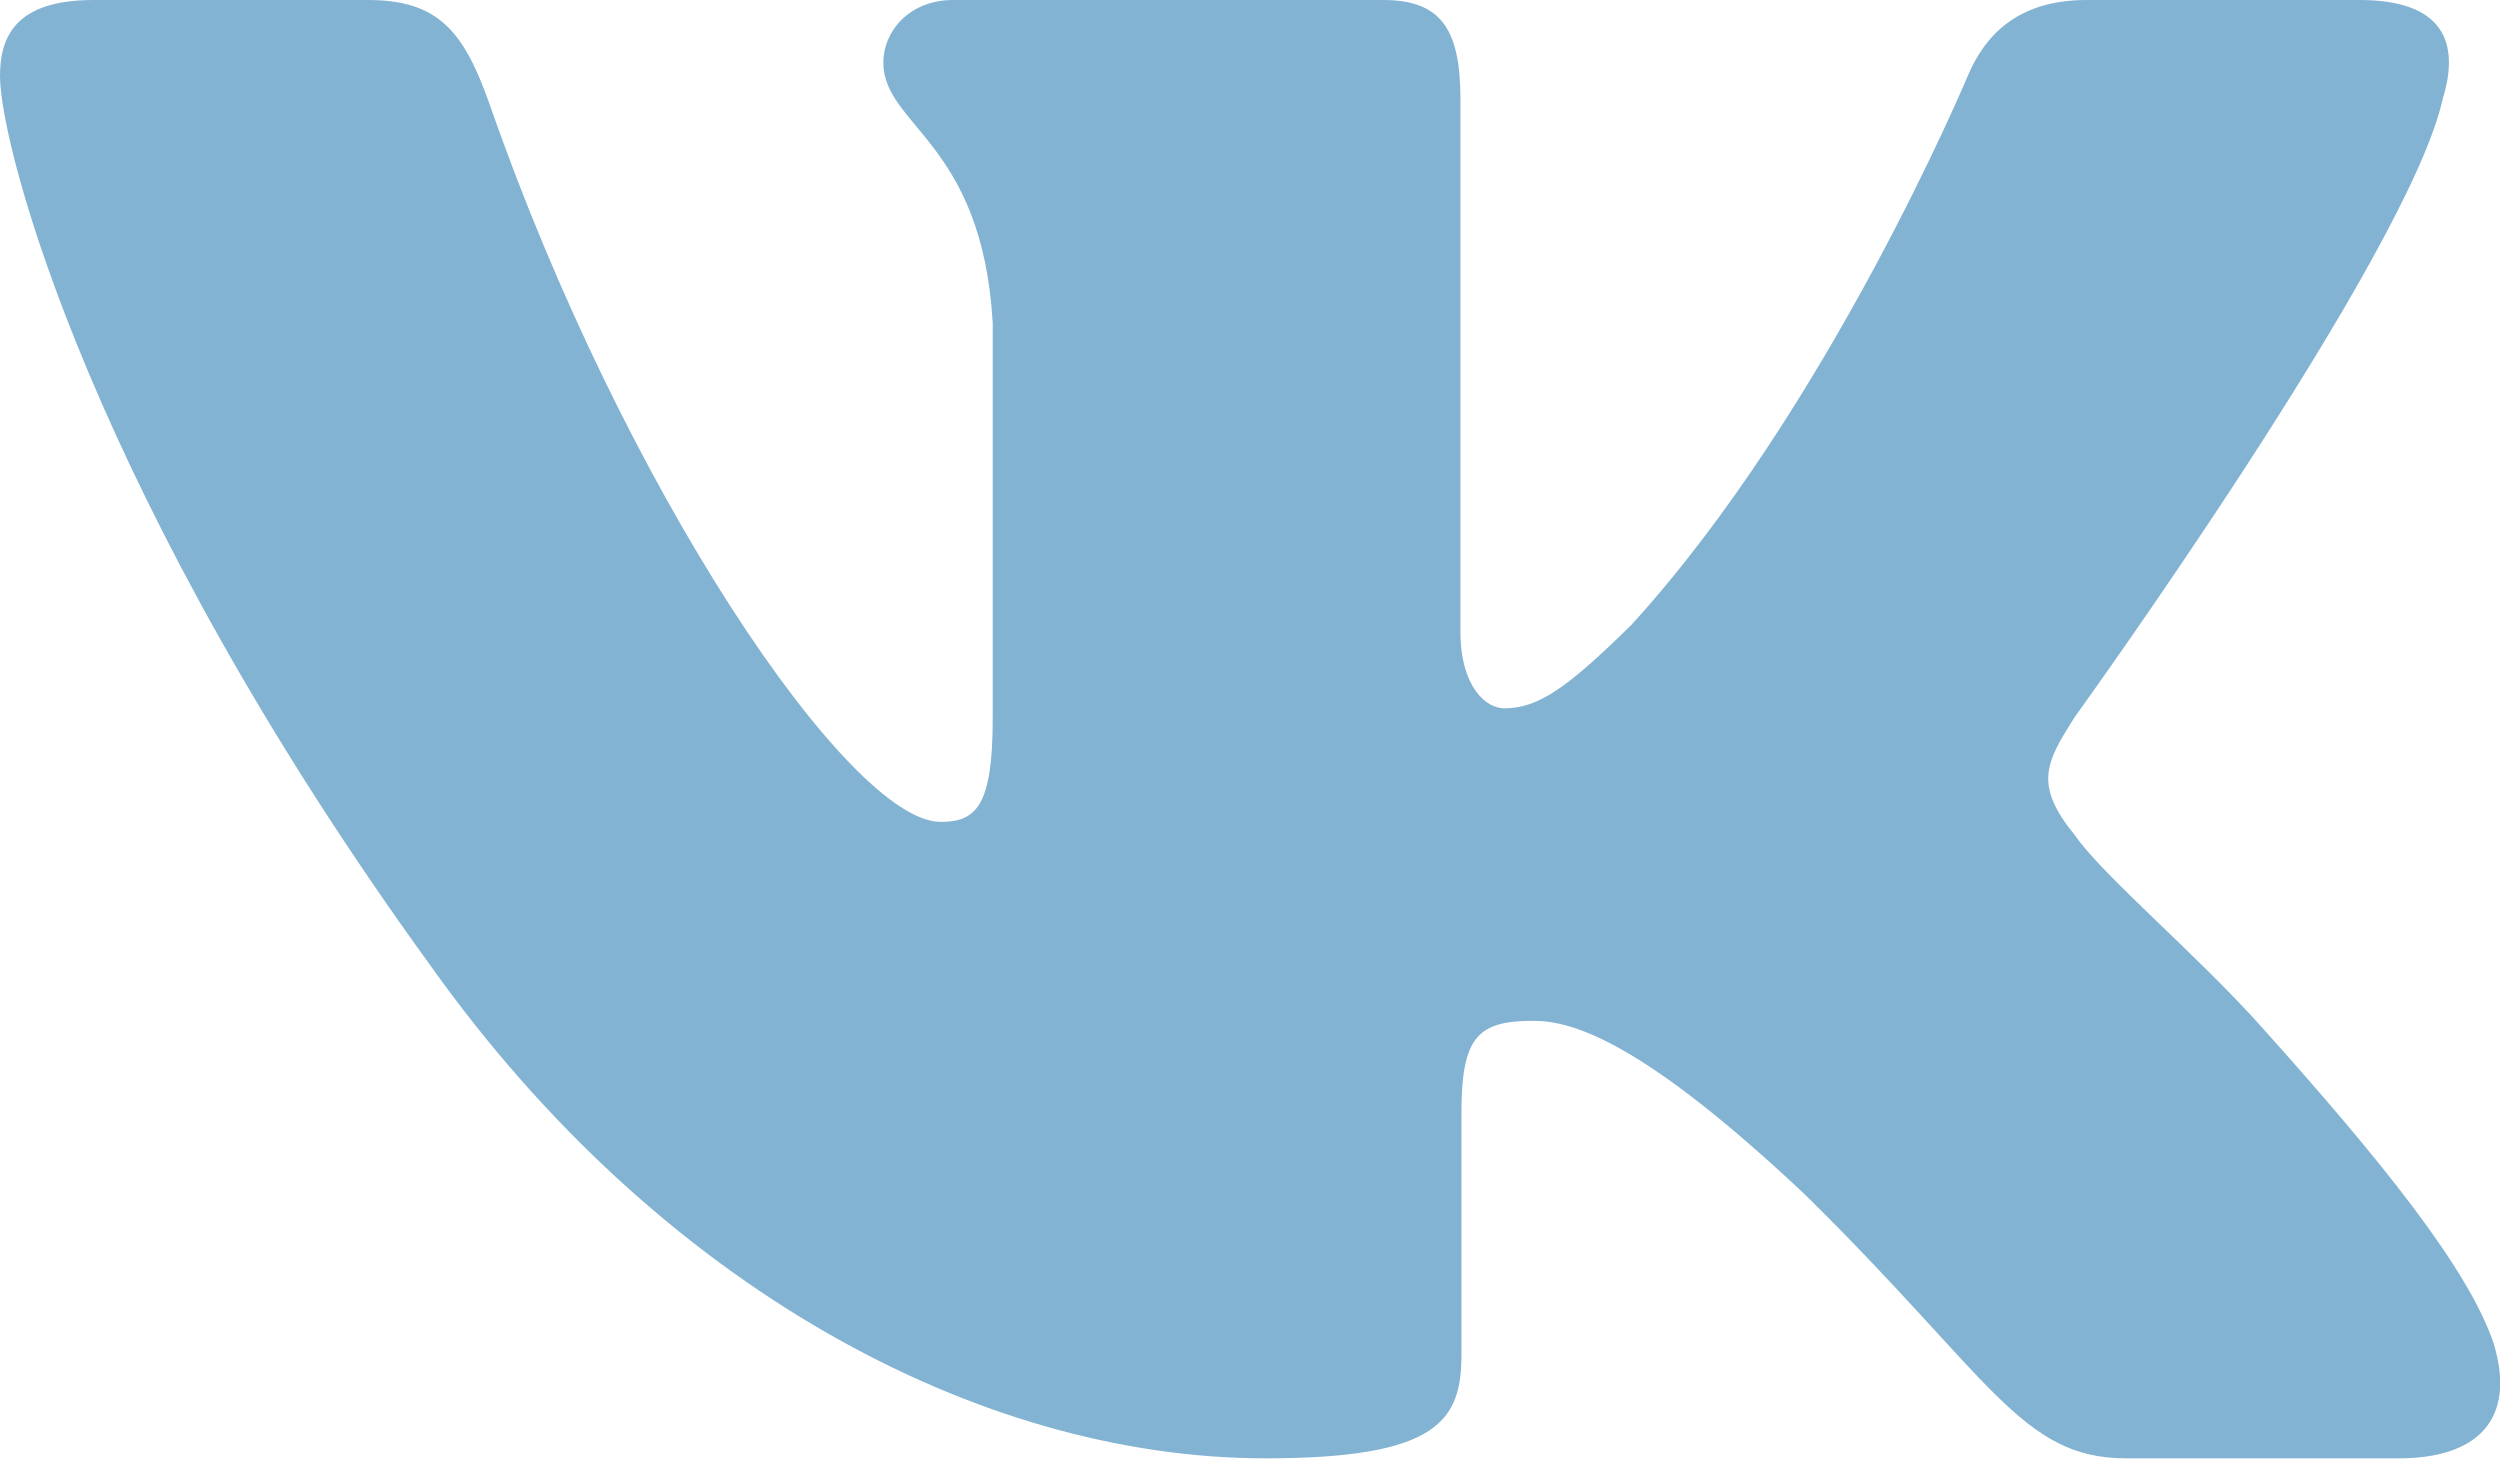
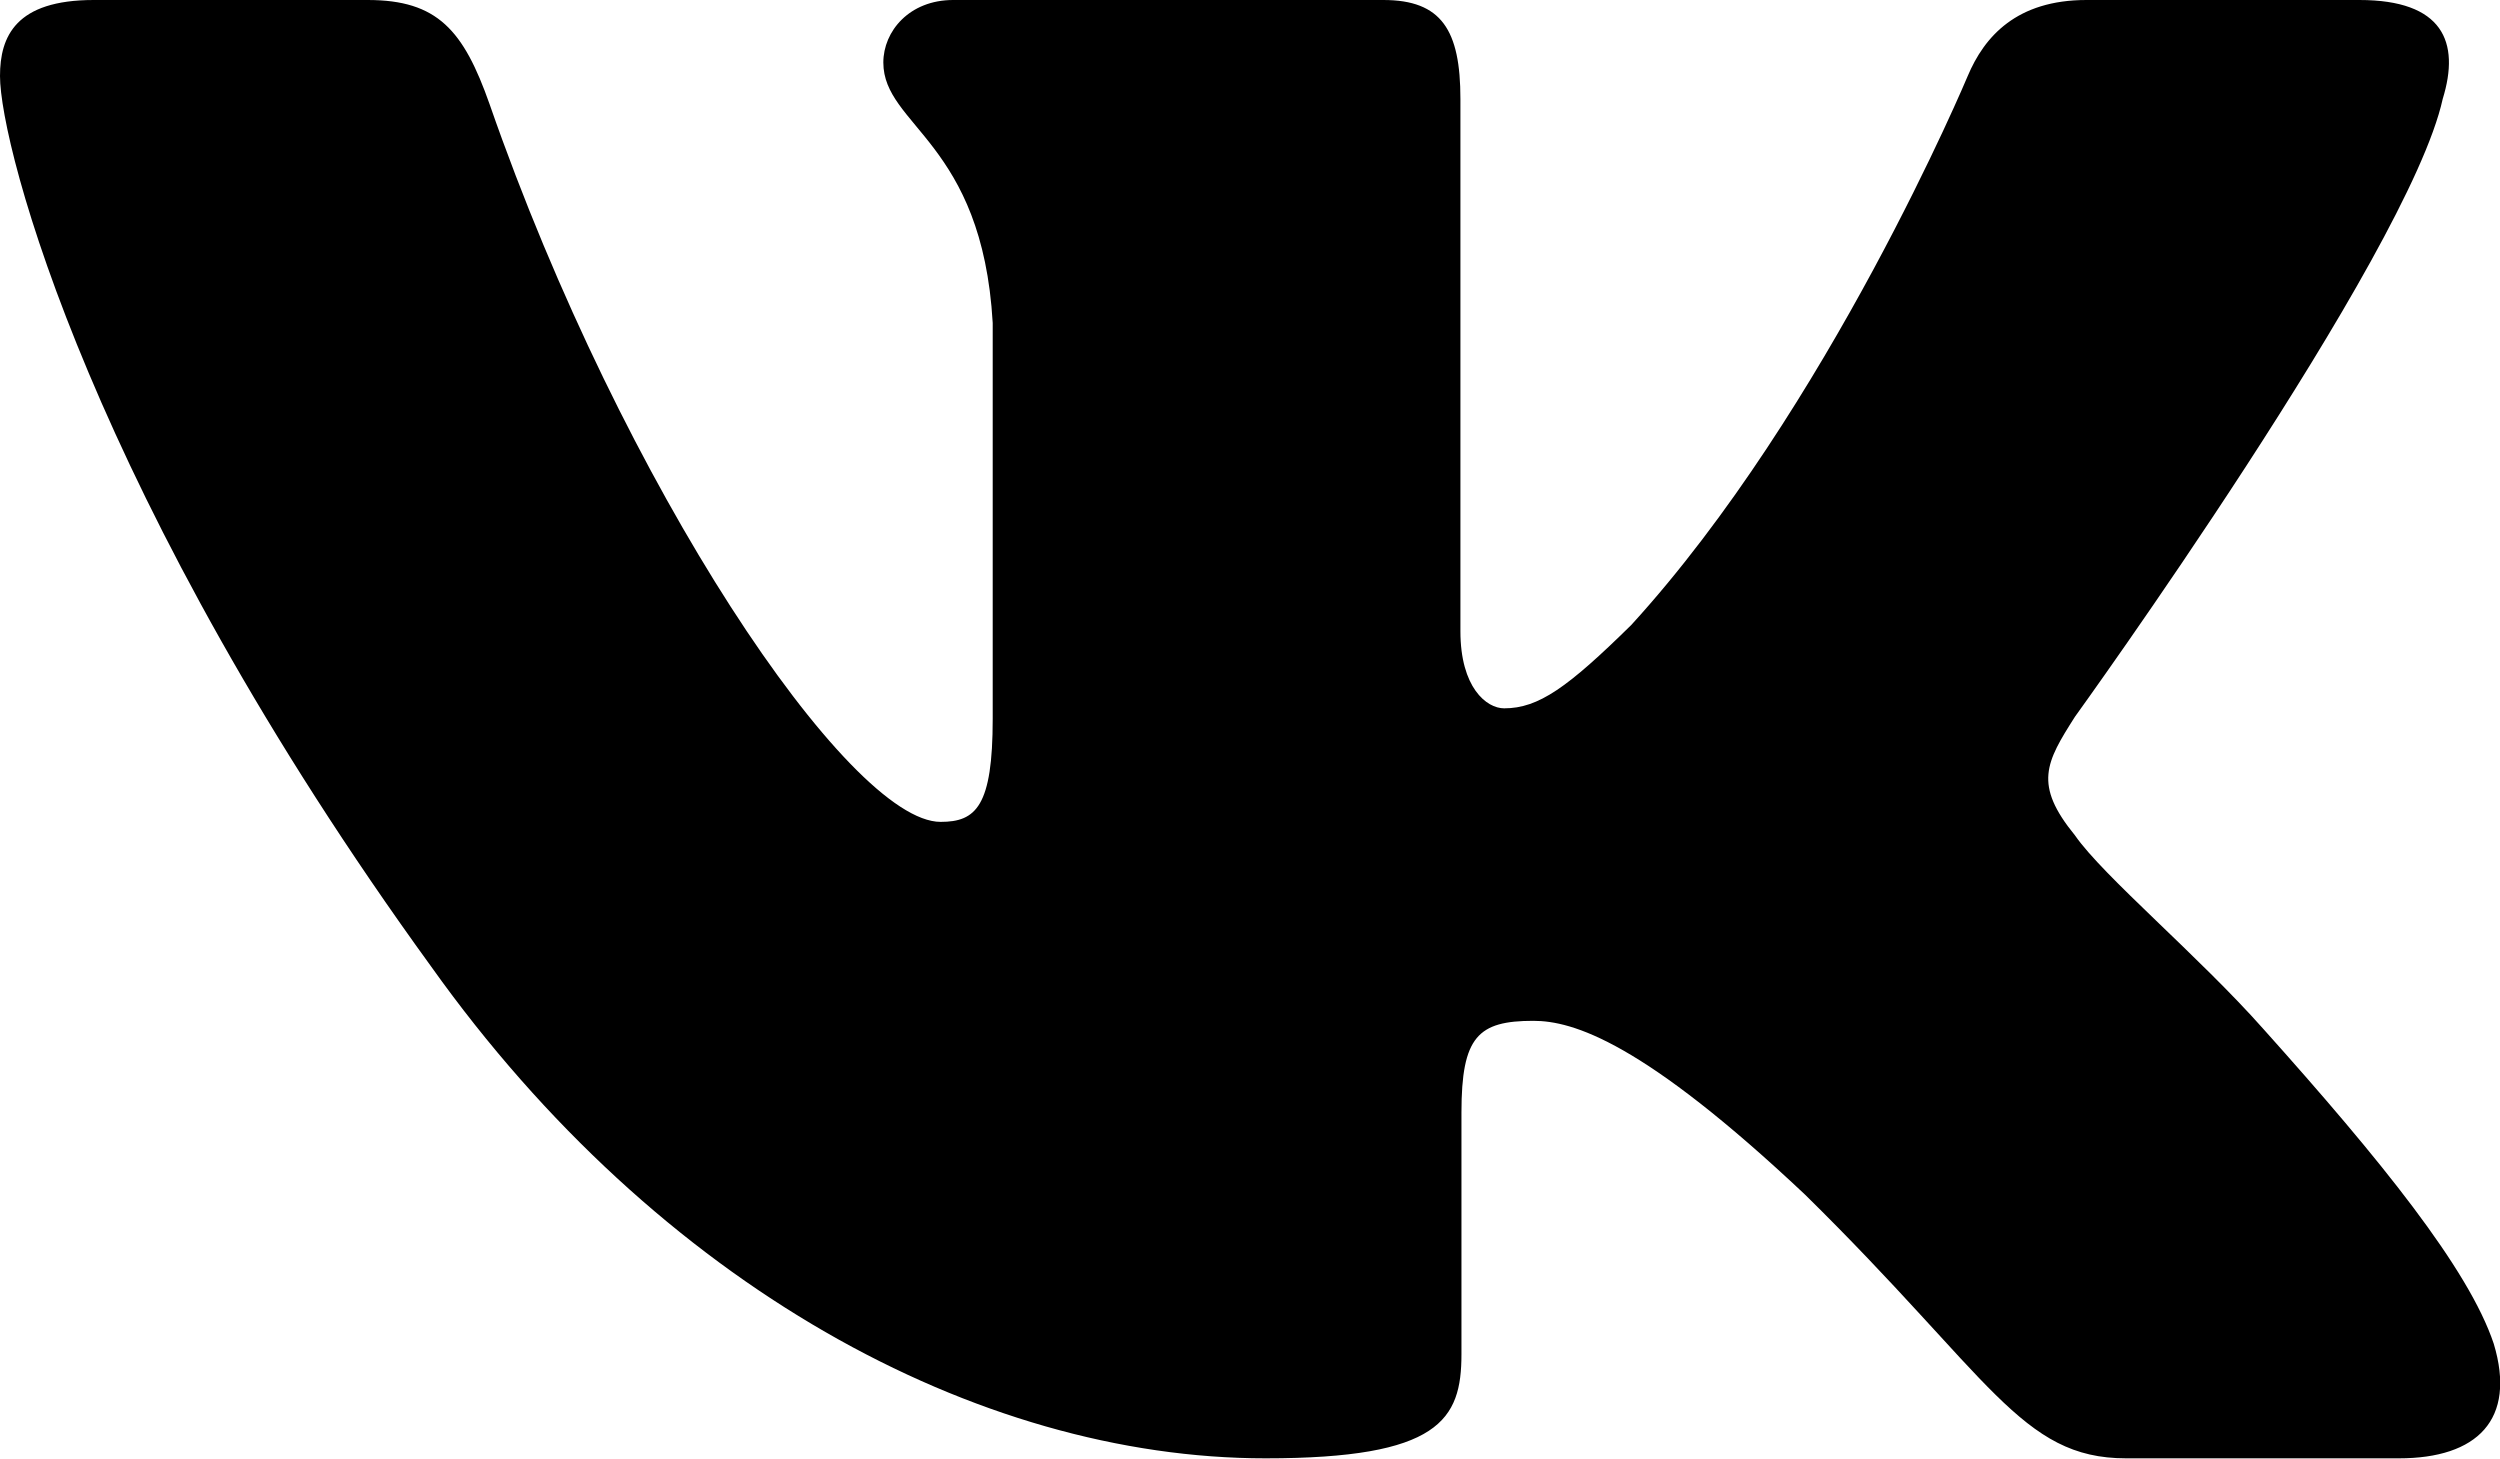
- <svg xmlns="http://www.w3.org/2000/svg" width="24" height="14" fill="none">
-   <path fill="#83B3D3" fill-rule="evenodd" d="M23.45.95c.17-.55 0-.95-.8-.95h-2.62c-.67 0-.98.35-1.14.73 0 0-1.34 3.2-3.23 5.27-.61.6-.89.8-1.22.8-.17 0-.42-.2-.42-.74V.95c0-.66-.18-.95-.74-.95H9.15c-.42 0-.67.3-.67.6 0 .61.95.76 1.05 2.5v3.8c0 .84-.16.99-.5.99-.88 0-3.05-3.21-4.33-6.89-.25-.71-.5-1-1.17-1H.9C.15 0 0 .35 0 .73c0 .68.89 4.07 4.14 8.55C6.32 12.34 9.38 14 12.15 14c1.67 0 1.88-.37 1.88-1v-2.32c0-.73.16-.88.69-.88.38 0 1.05.2 2.61 1.67C19.11 13.22 19.4 14 20.41 14h2.62c.75 0 1.13-.37.91-1.1-.24-.72-1.09-1.77-2.21-3.02-.62-.7-1.54-1.47-1.81-1.86-.4-.49-.28-.7 0-1.14 0 0 3.2-4.43 3.53-5.93Z" clip-rule="evenodd" />
+ <svg xmlns="http://www.w3.org/2000/svg" width="24" height="14" fill="#000">
+   <path fill="#000" fill-rule="evenodd" d="M23.45.95c.17-.55 0-.95-.8-.95h-2.62c-.67 0-.98.35-1.14.73 0 0-1.34 3.2-3.23 5.27-.61.6-.89.8-1.22.8-.17 0-.42-.2-.42-.74V.95c0-.66-.18-.95-.74-.95H9.15c-.42 0-.67.3-.67.6 0 .61.95.76 1.05 2.5v3.8c0 .84-.16.99-.5.99-.88 0-3.05-3.21-4.33-6.89-.25-.71-.5-1-1.17-1H.9C.15 0 0 .35 0 .73c0 .68.89 4.07 4.14 8.55C6.32 12.34 9.38 14 12.15 14c1.67 0 1.88-.37 1.88-1v-2.32c0-.73.16-.88.69-.88.38 0 1.05.2 2.61 1.67C19.11 13.22 19.4 14 20.41 14h2.62c.75 0 1.13-.37.91-1.1-.24-.72-1.09-1.77-2.21-3.02-.62-.7-1.54-1.47-1.81-1.86-.4-.49-.28-.7 0-1.14 0 0 3.2-4.43 3.53-5.93Z" clip-rule="evenodd" />
</svg>
